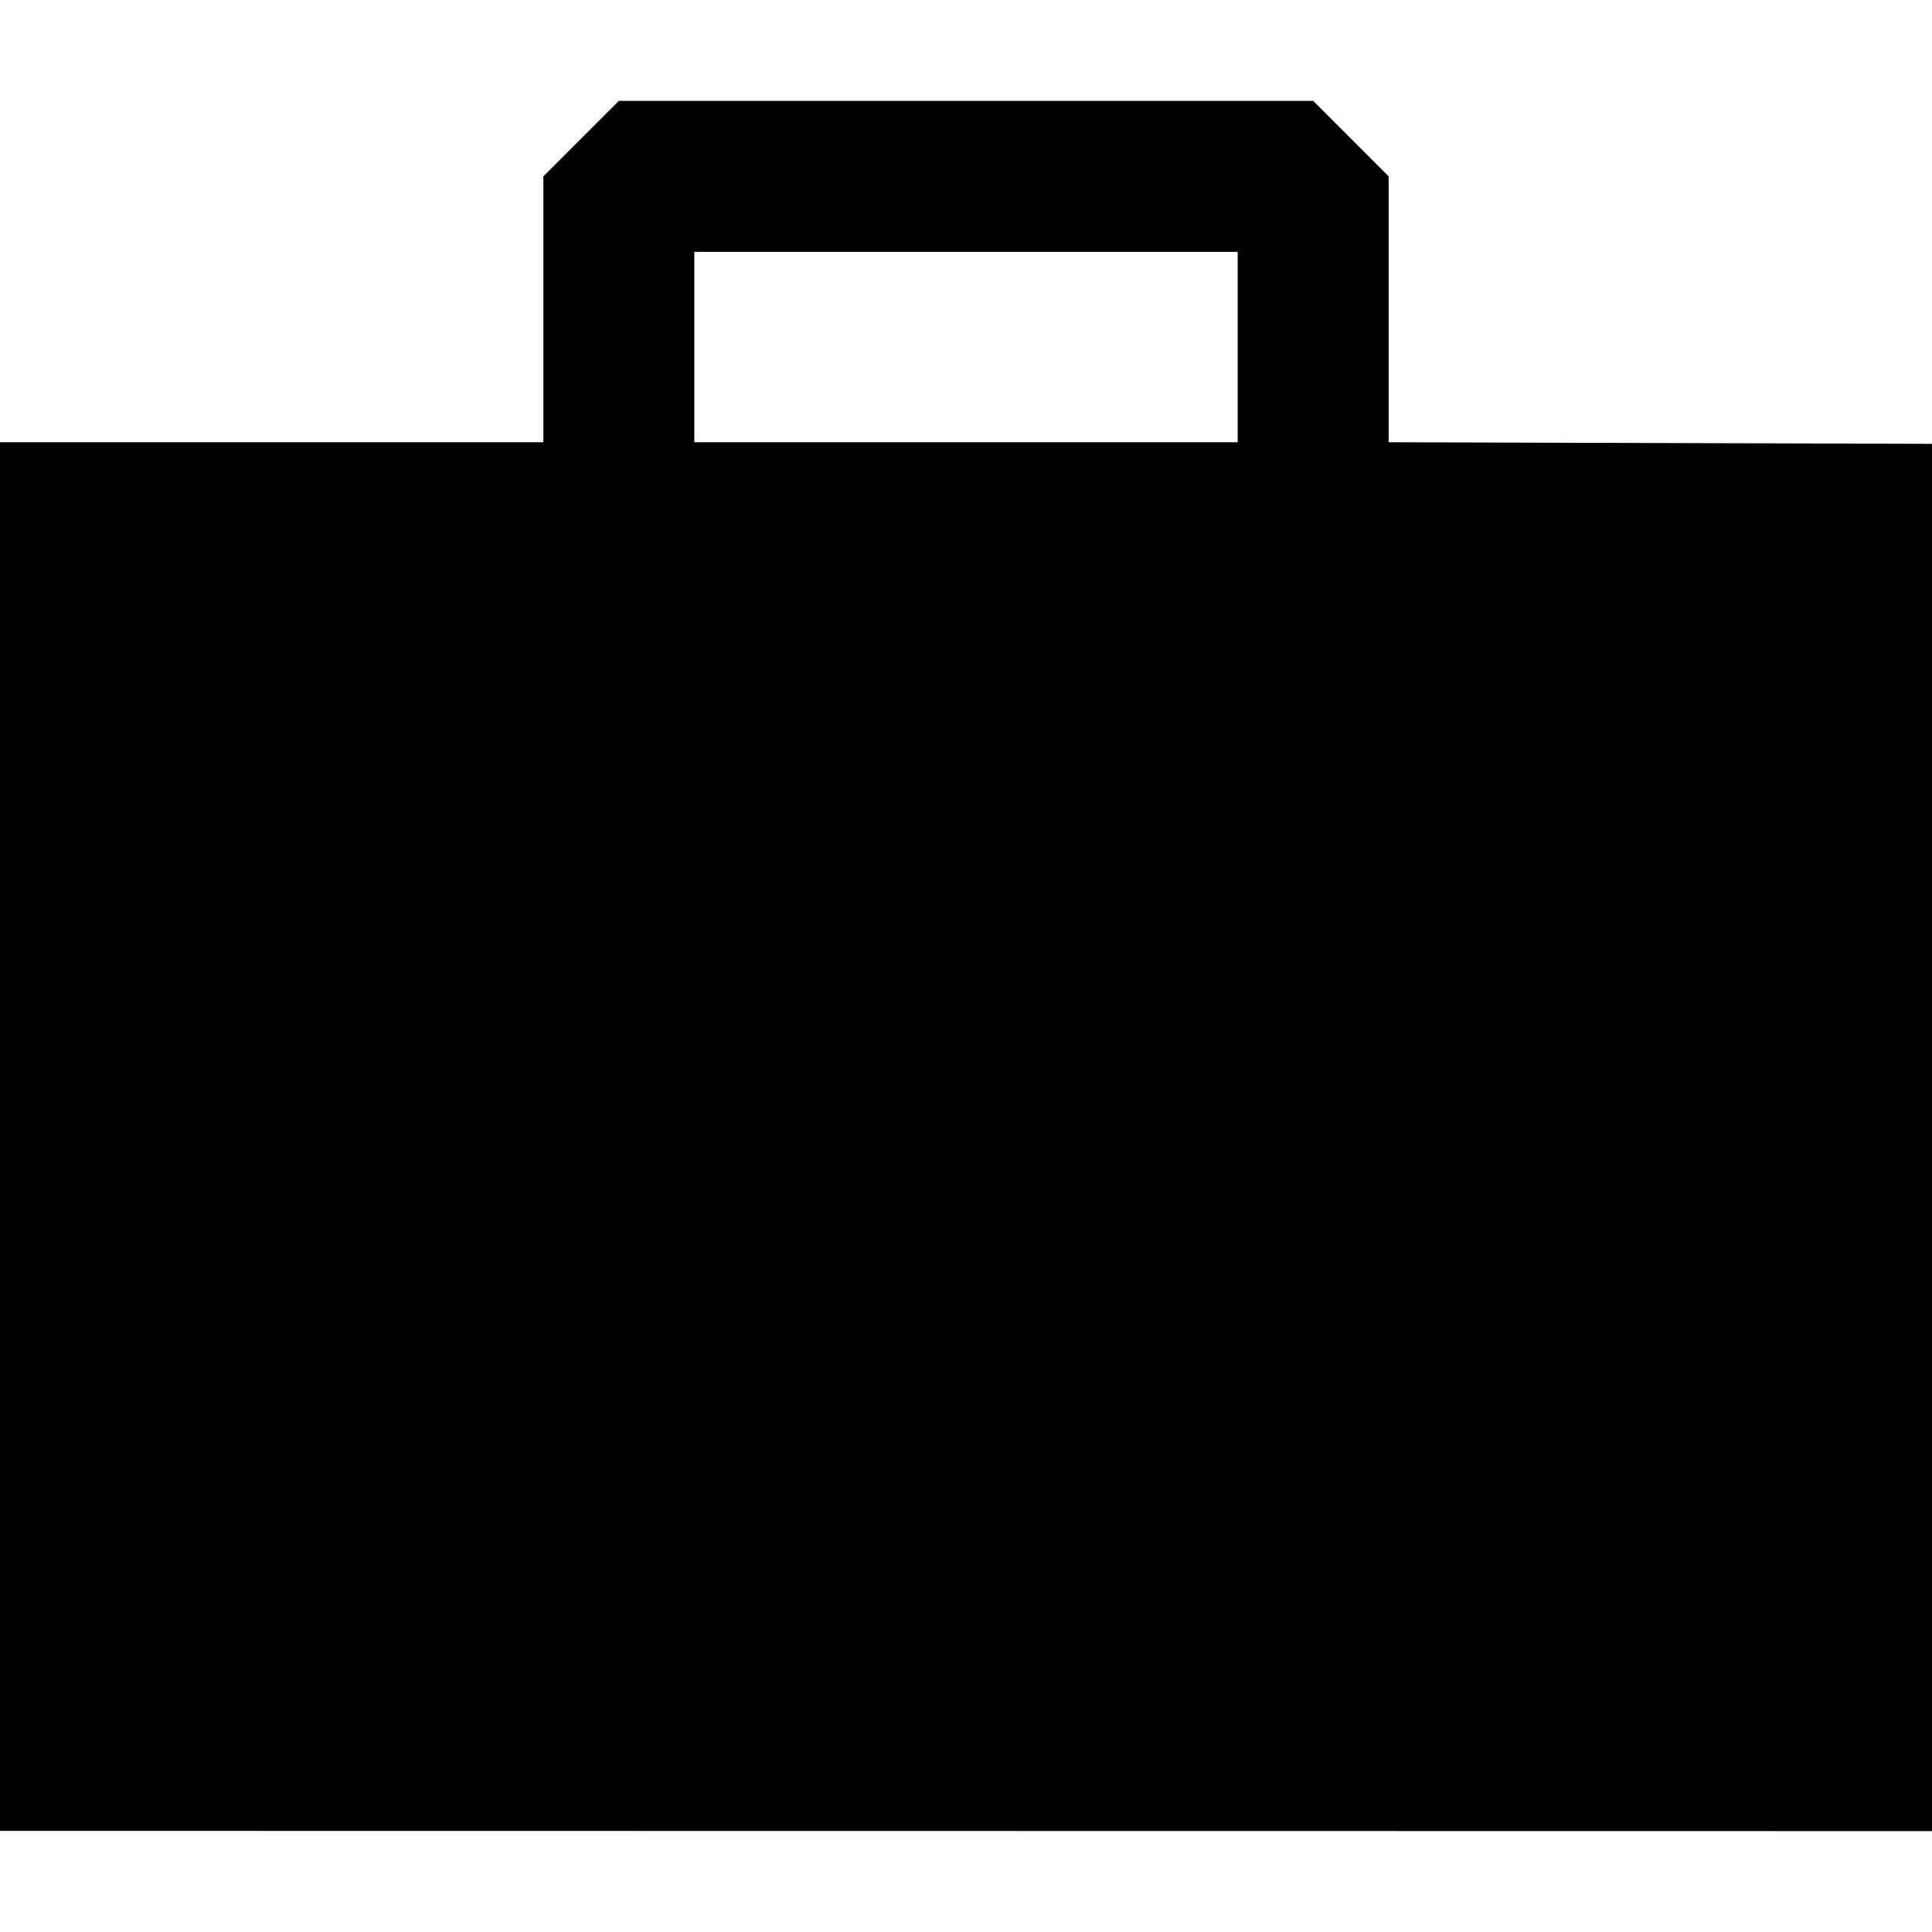
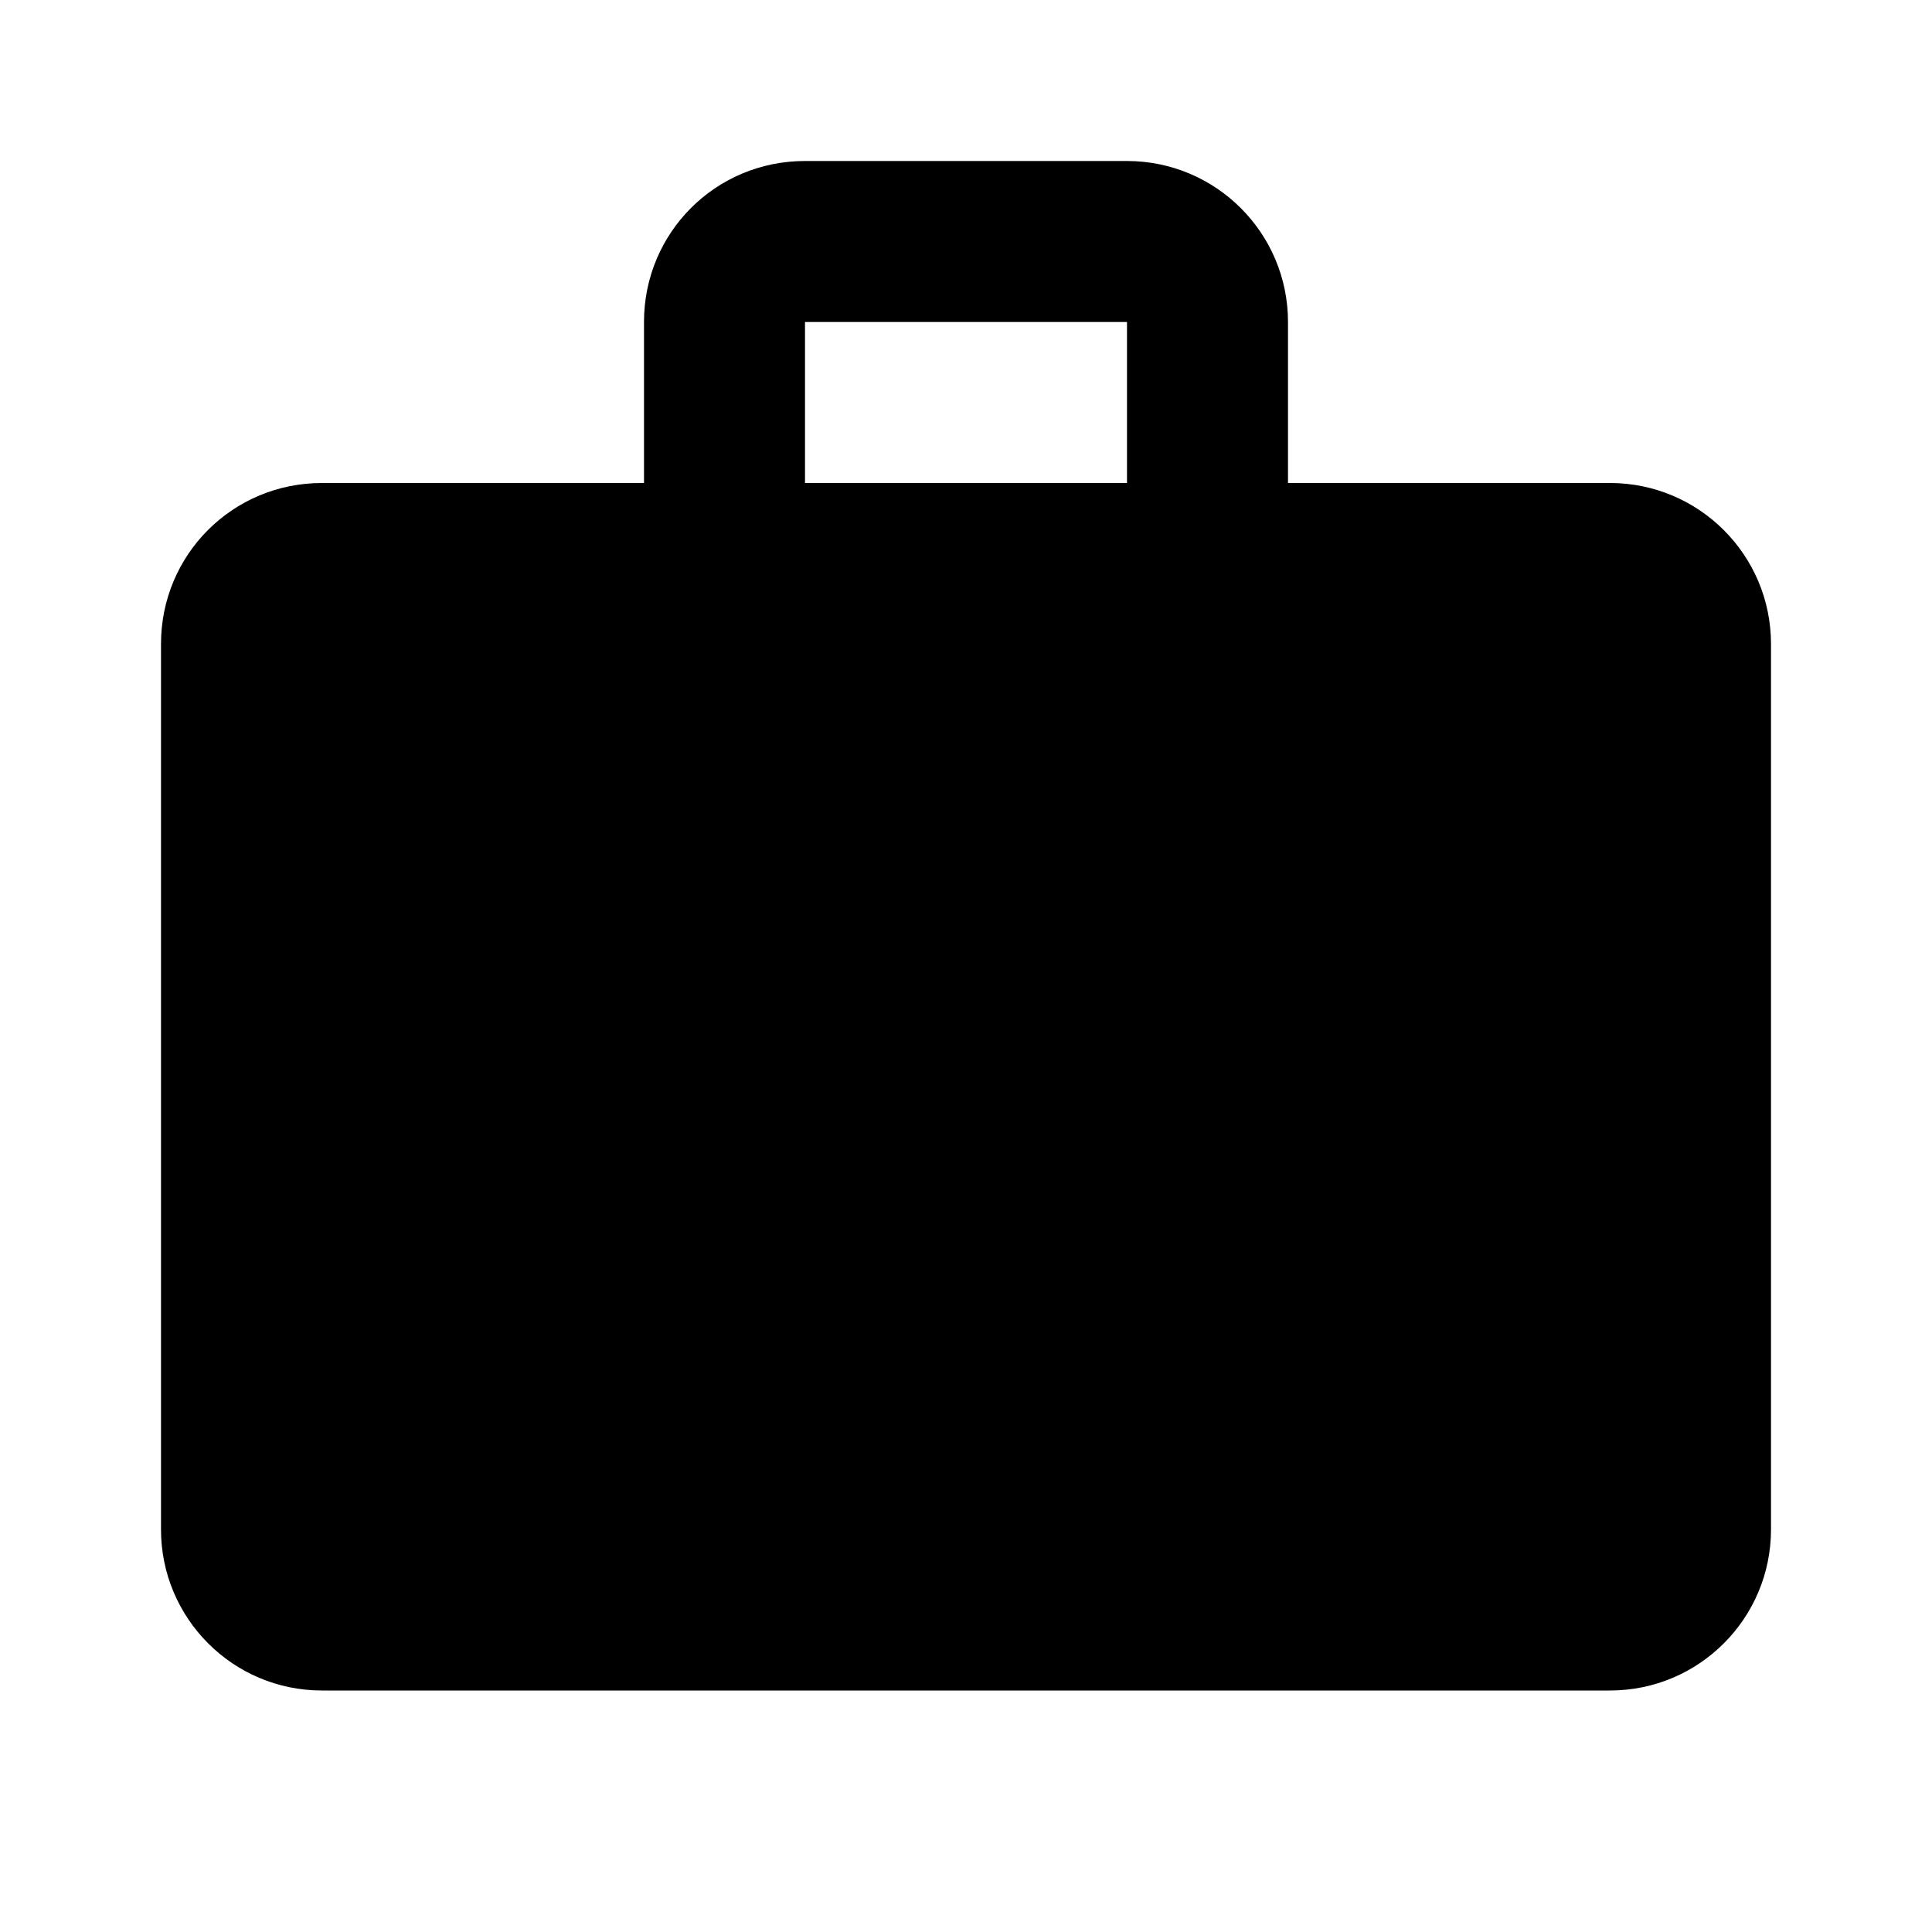
- <svg xmlns="http://www.w3.org/2000/svg" version="1.1" id="Capa_1" x="0px" y="0px" width="472px" height="472px" viewBox="0 0 472 472" style="enable-background:new 0 0 472 472;" xml:space="preserve">
-   <g>
-     <path d="M339.25,108.042V43.083l-18.438-18.437H151.188L132.75,43.083v64.959H0V447.29l472,0.064V108.434L339.25,108.042z    M169.625,61.52h132.75v46.522h-132.75V61.52z" />
-   </g>
-   <g>
- </g>
-   <g>
- </g>
-   <g>
- </g>
-   <g>
- </g>
-   <g>
- </g>
-   <g>
- </g>
-   <g>
- </g>
-   <g>
- </g>
-   <g>
- </g>
-   <g>
- </g>
-   <g>
- </g>
-   <g>
- </g>
-   <g>
- </g>
-   <g>
- </g>
-   <g>
- </g>
+ <svg xmlns="http://www.w3.org/2000/svg" version="1.1" width="24" height="24" viewBox="0 0 24 24">
+   <path d="M10,2H14A2,2 0 0,1 16,4V6H20A2,2 0 0,1 22,8V19A2,2 0 0,1 20,21H4C2.89,21 2,20.1 2,19V8C2,6.89 2.89,6 4,6H8V4C8,2.89 8.89,2 10,2M14,6V4H10V6H14Z" />
</svg>
